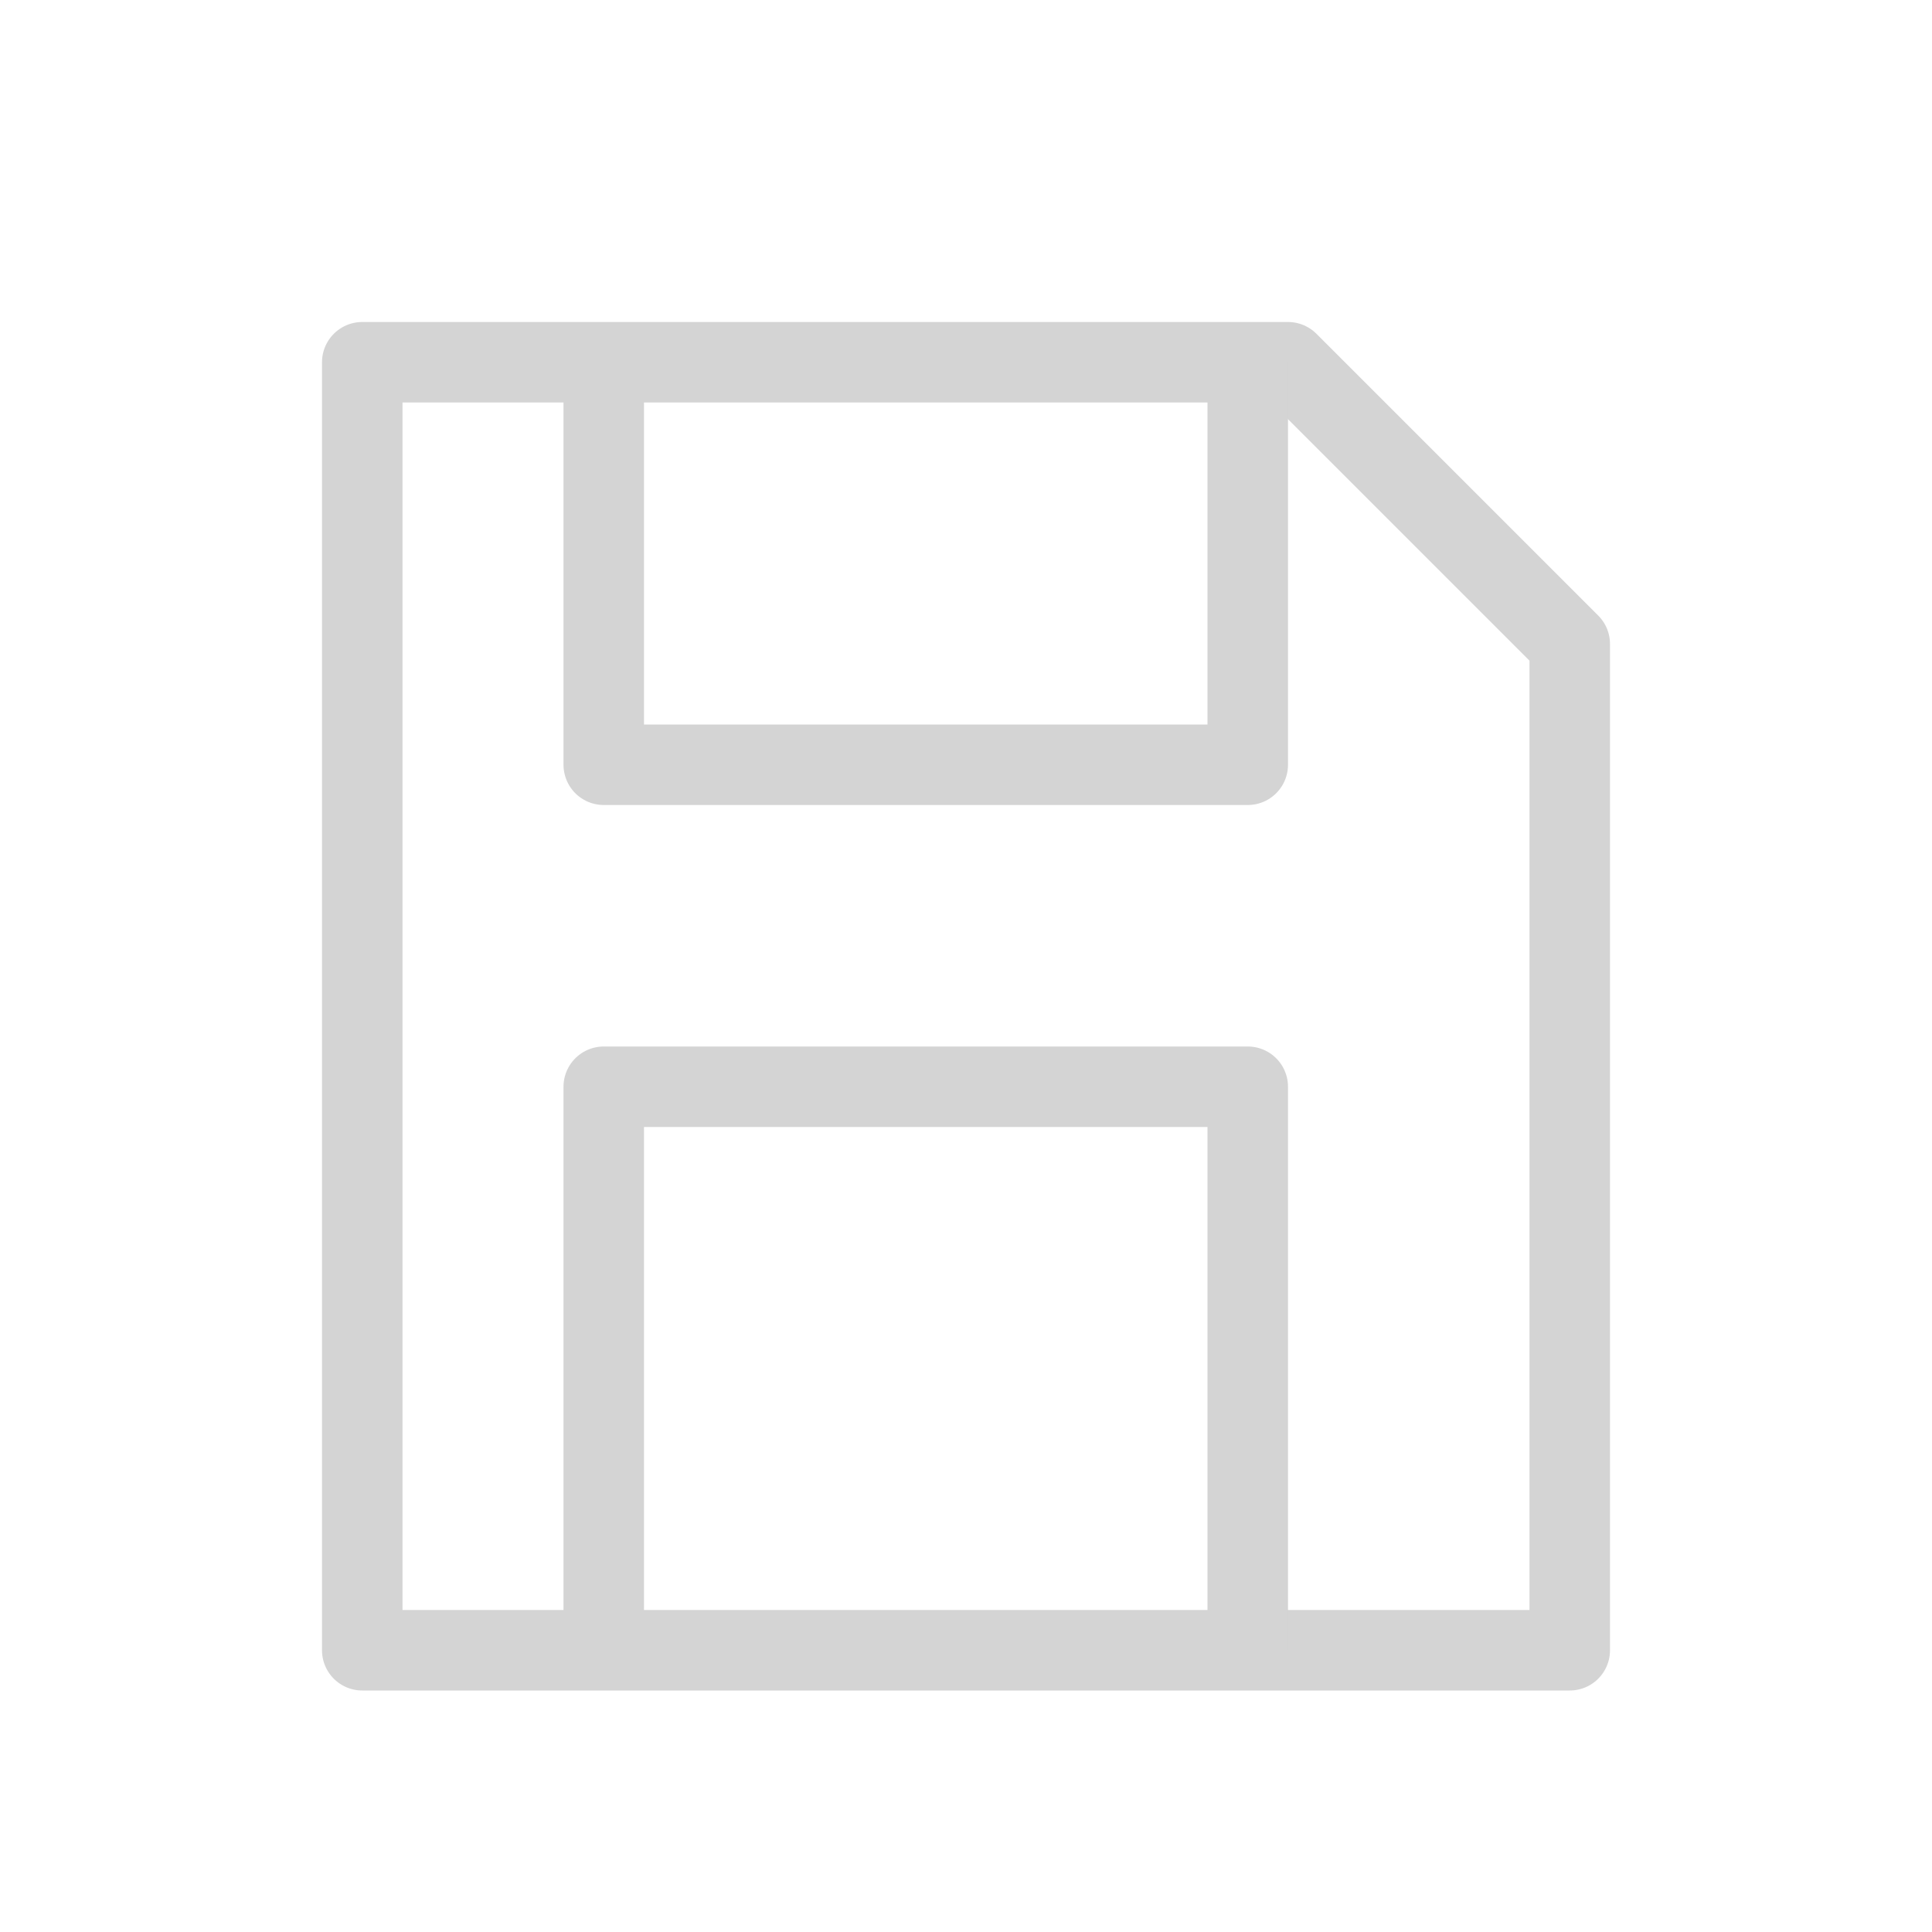
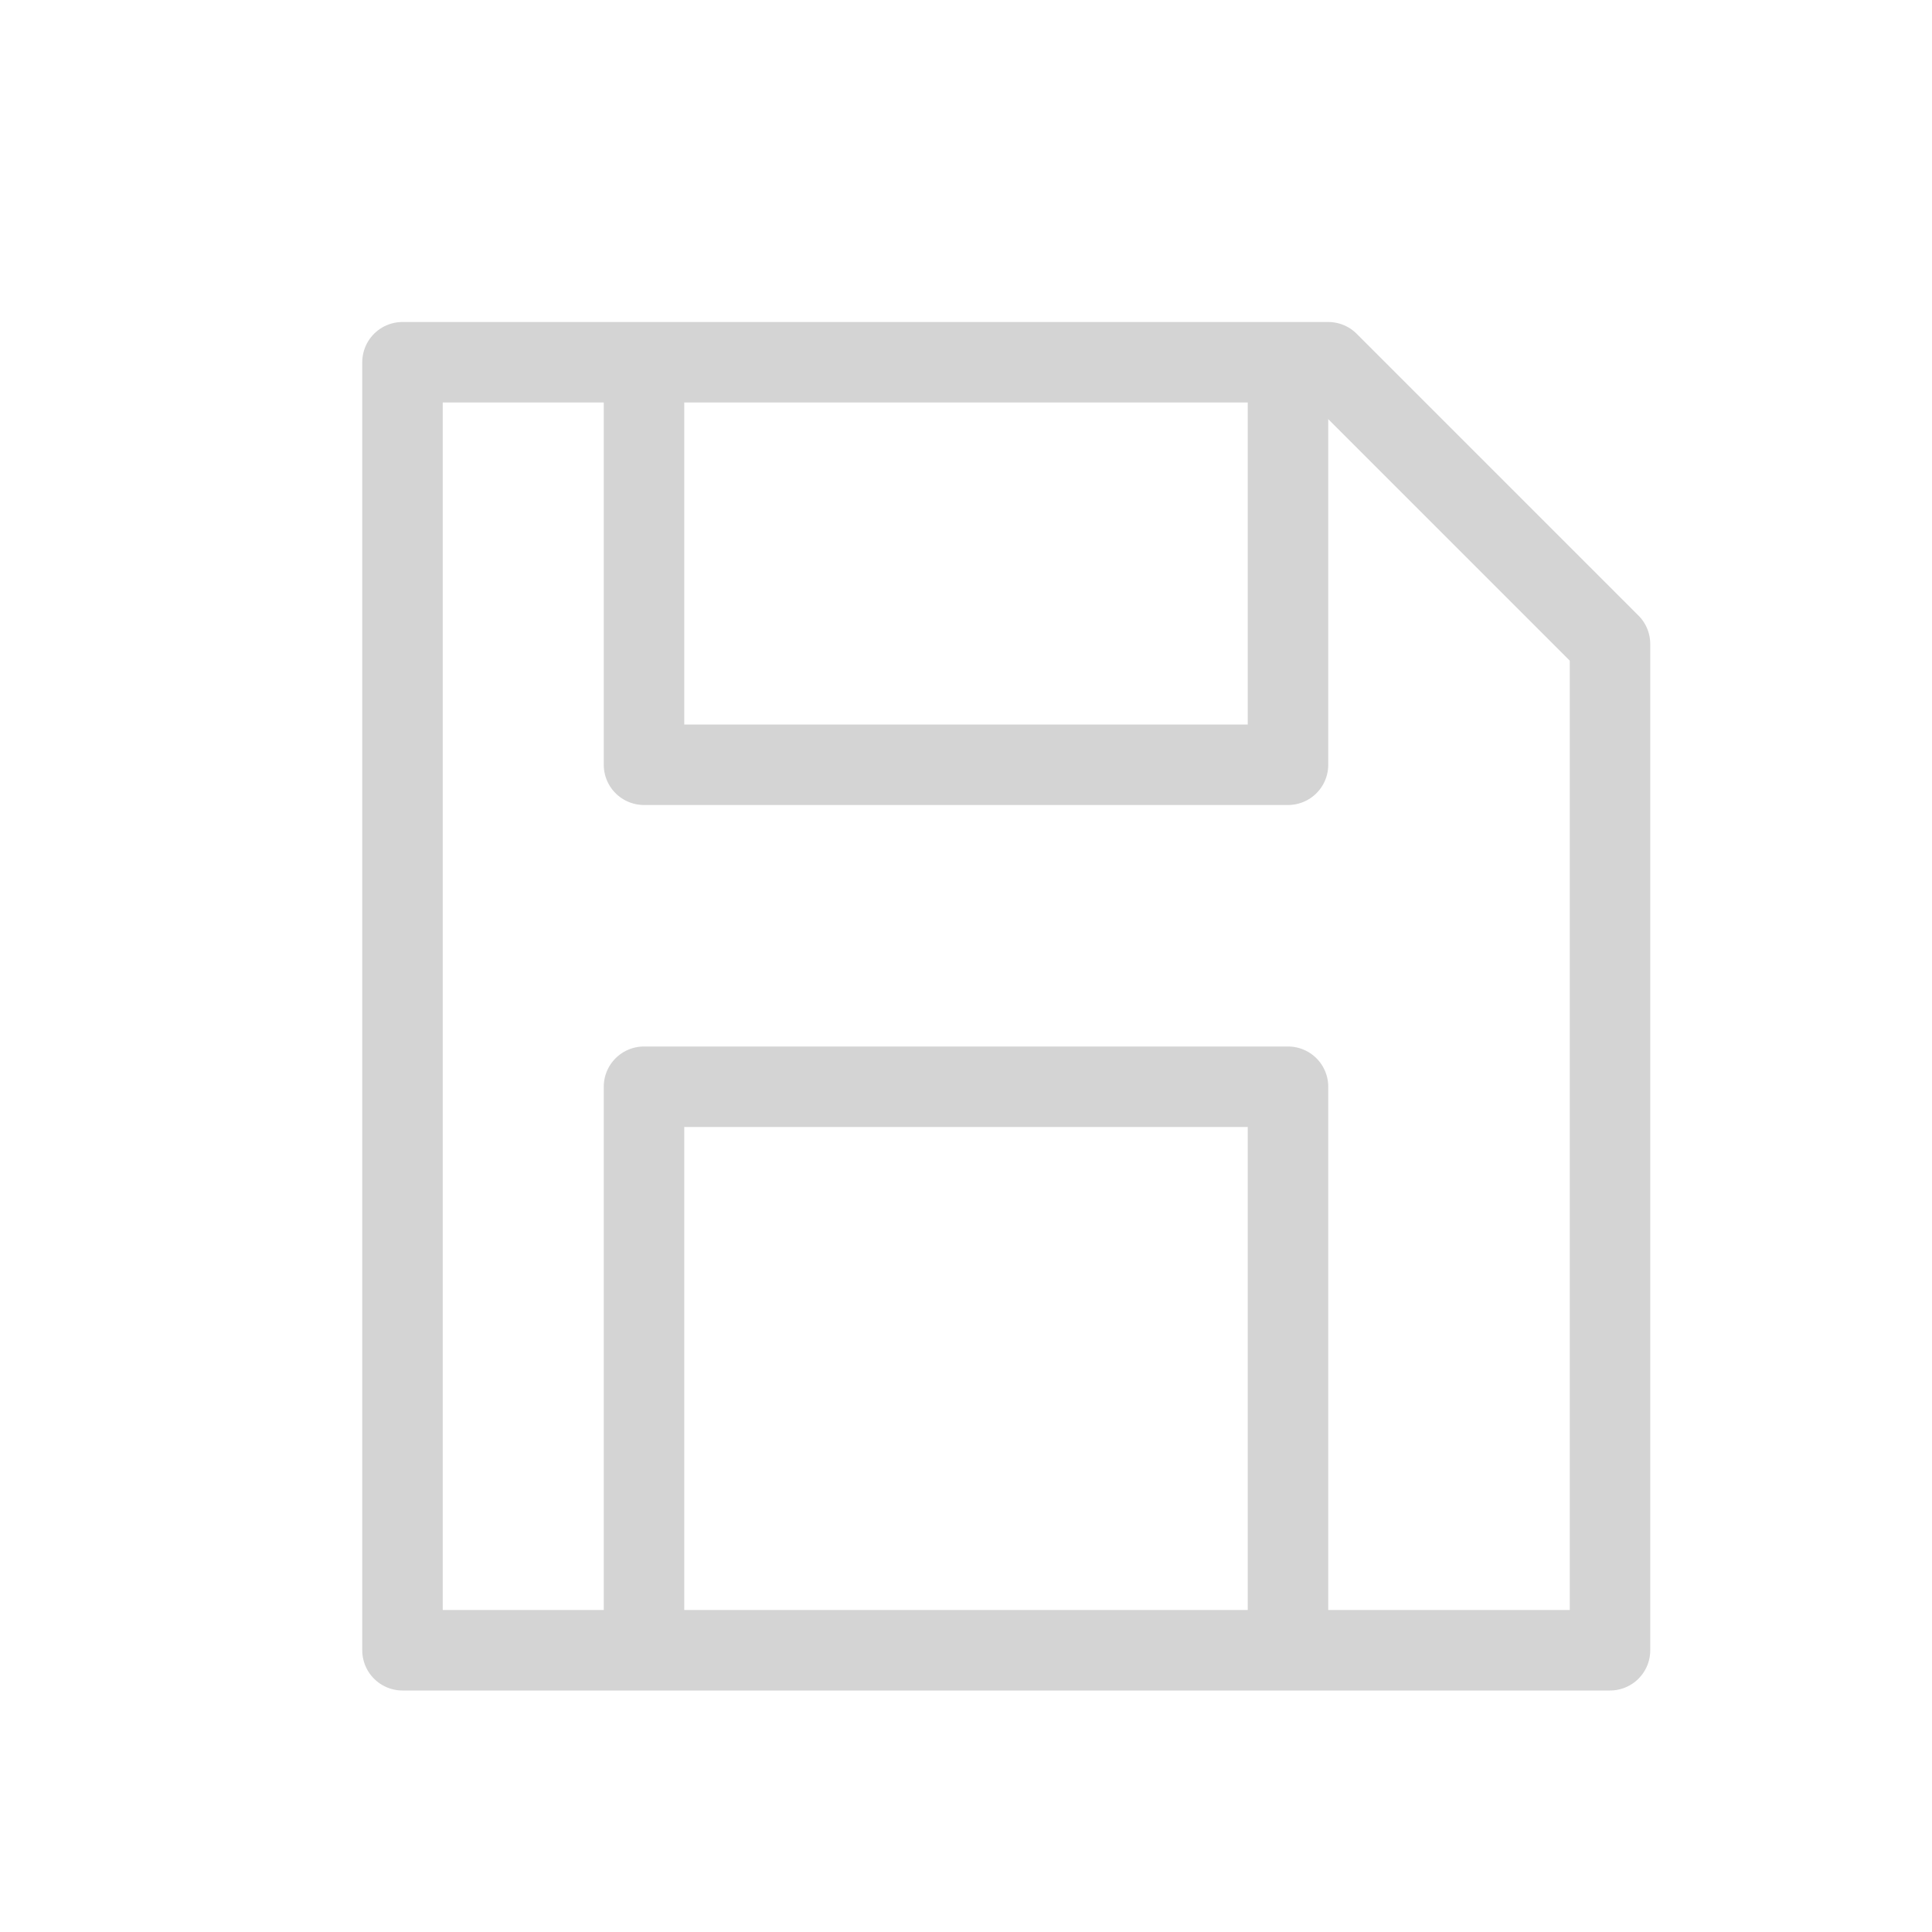
<svg xmlns="http://www.w3.org/2000/svg" width="24" height="24" viewBox="0 0 24 24" fill="none">
-   <path d="M5 4H16.5L20 7.5V20H5V4Z" transform="translate(-0.5 0.5)" stroke="#d4d4d4" stroke-width="1" stroke-linejoin="round" />
-   <path d="M8 4V9H16V4" transform="translate(-0.5 0.5)" stroke="#d4d4d4" stroke-width="1" stroke-linejoin="round" />
-   <path d="M8 20V13H16V20" transform="translate(-0.5 0.5)" stroke="#d4d4d4" stroke-width="1" stroke-linejoin="round" />
+   <path d="M5 4H16.5L20 7.5V20H5V4Z" transform="translate(0 0.5)" stroke="#d4d4d4" stroke-width="1" stroke-linejoin="round" />
+   <path d="M8 4V9H16V4" transform="translate(0 0.5)" stroke="#d4d4d4" stroke-width="1" stroke-linejoin="round" />
+   <path d="M8 20V13H16V20" transform="translate(0 0.5)" stroke="#d4d4d4" stroke-width="1" stroke-linejoin="round" />
</svg>
